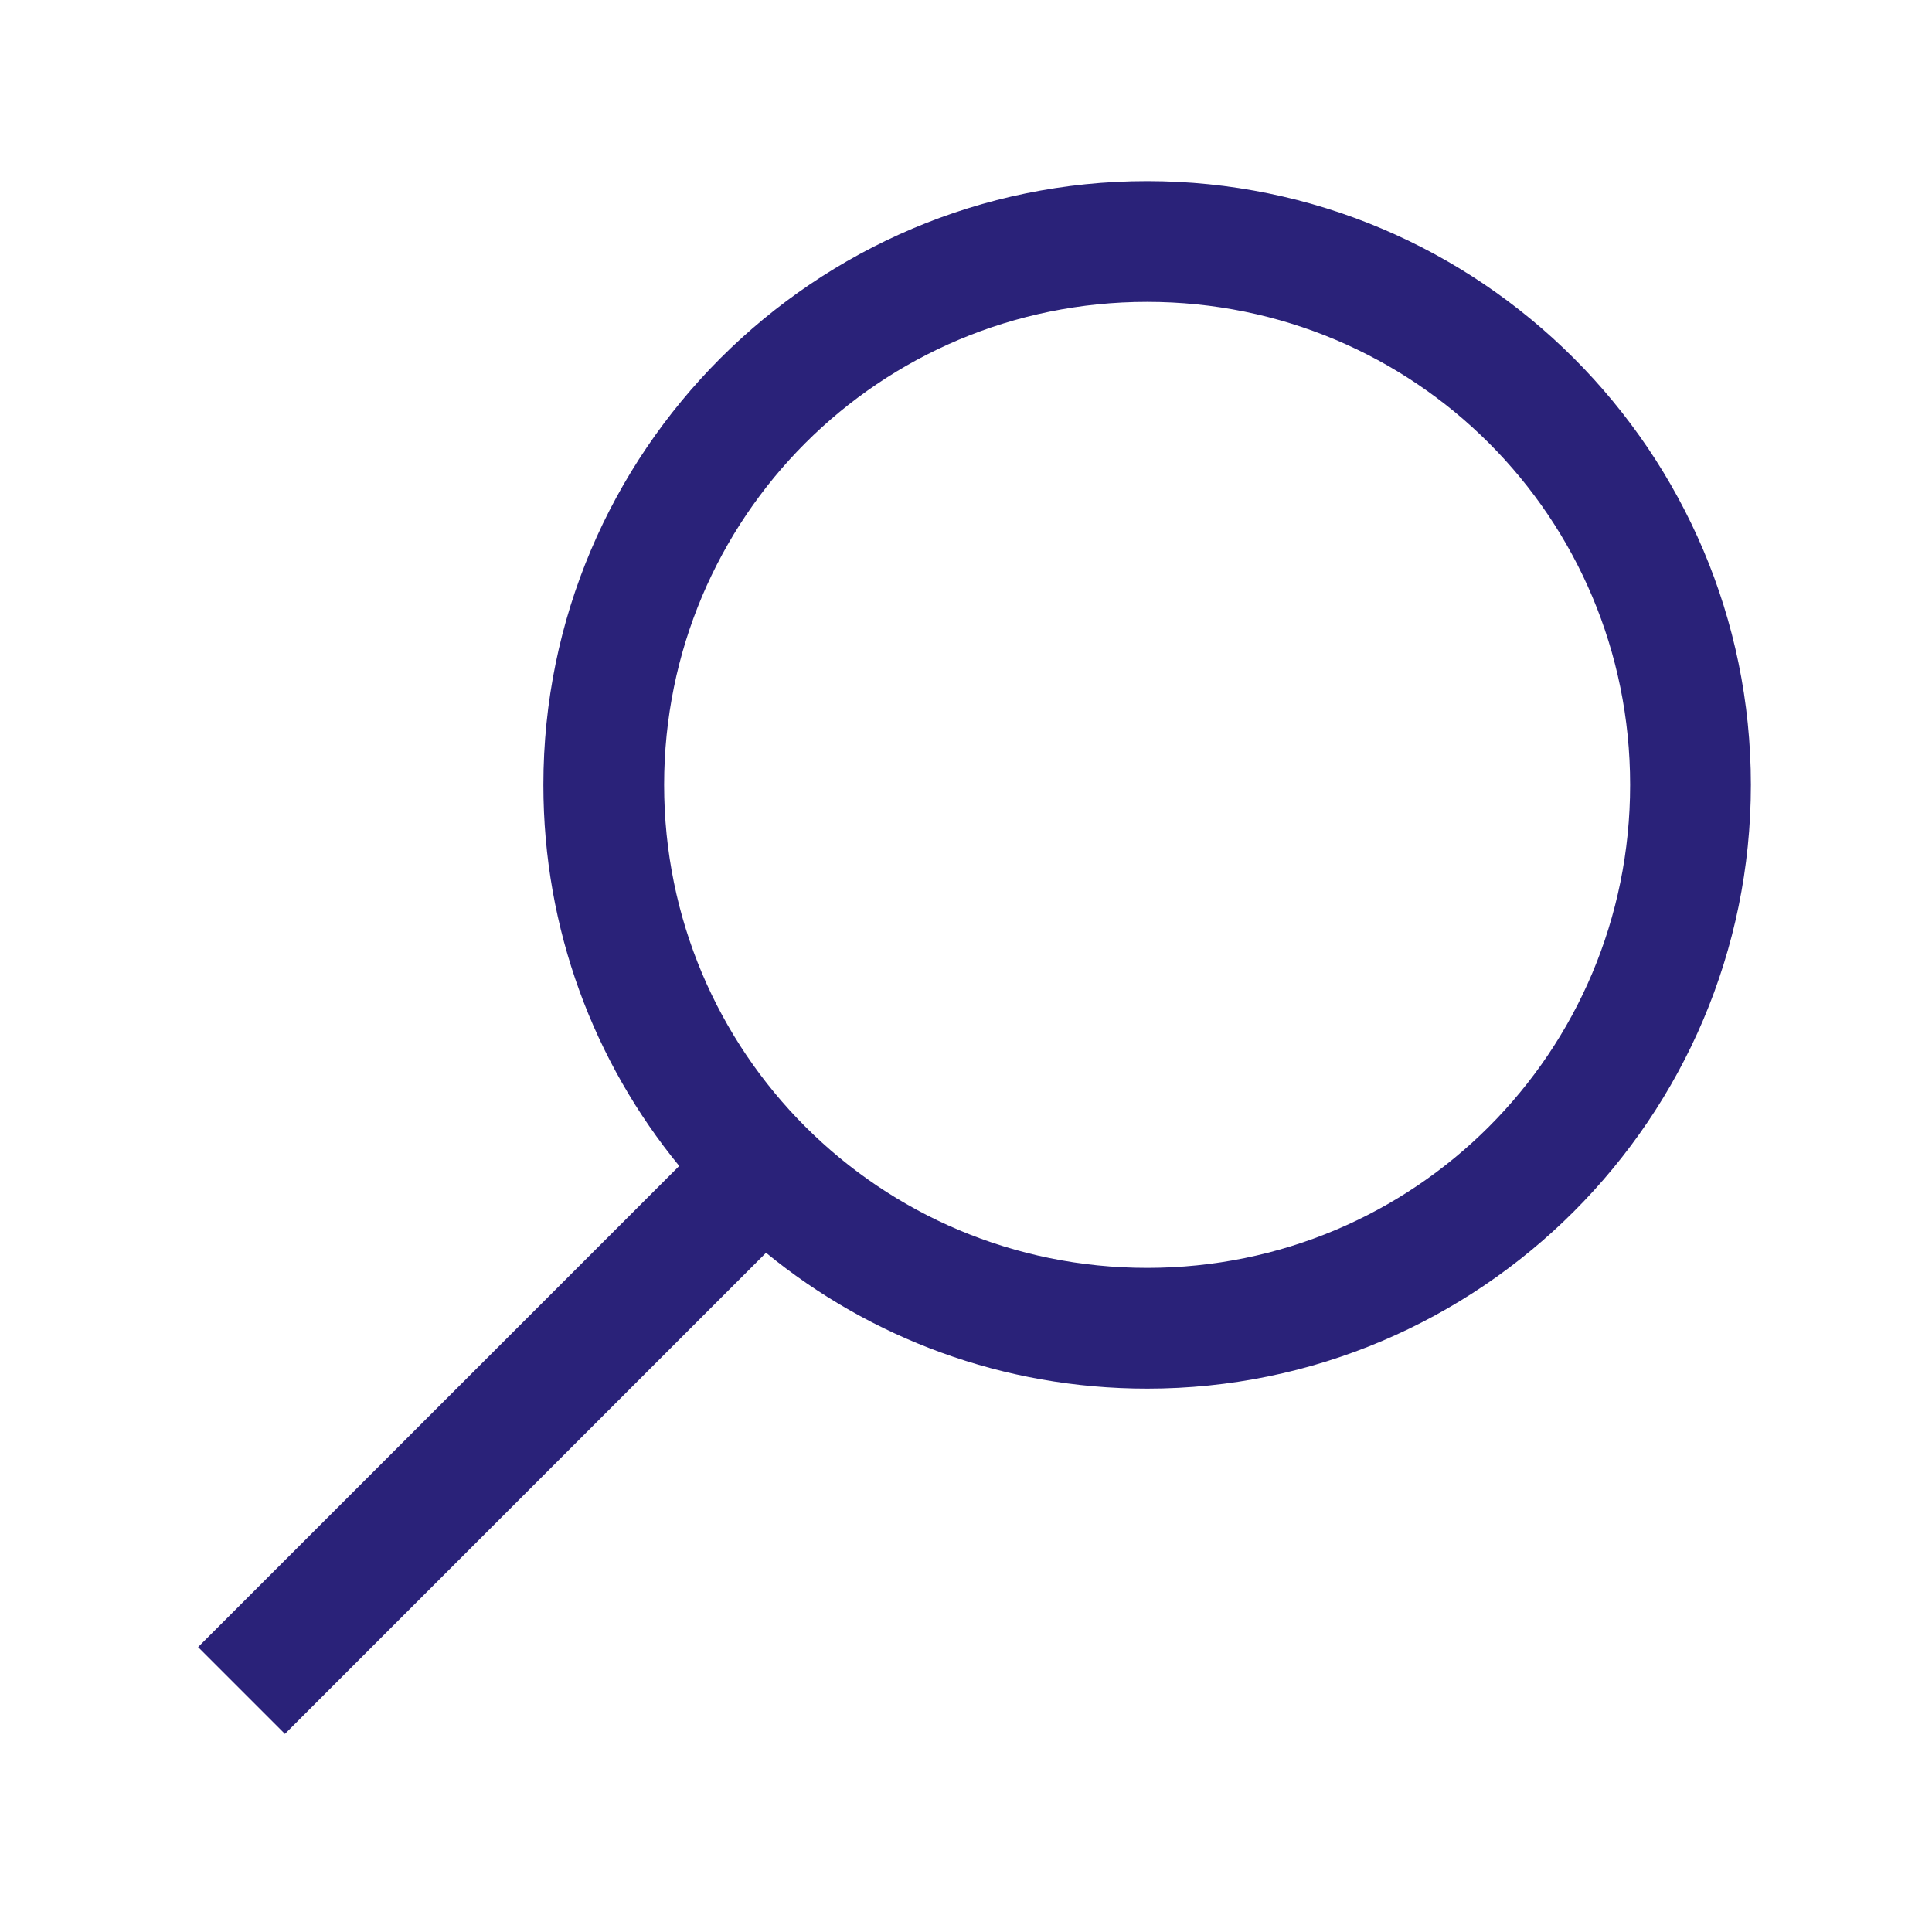
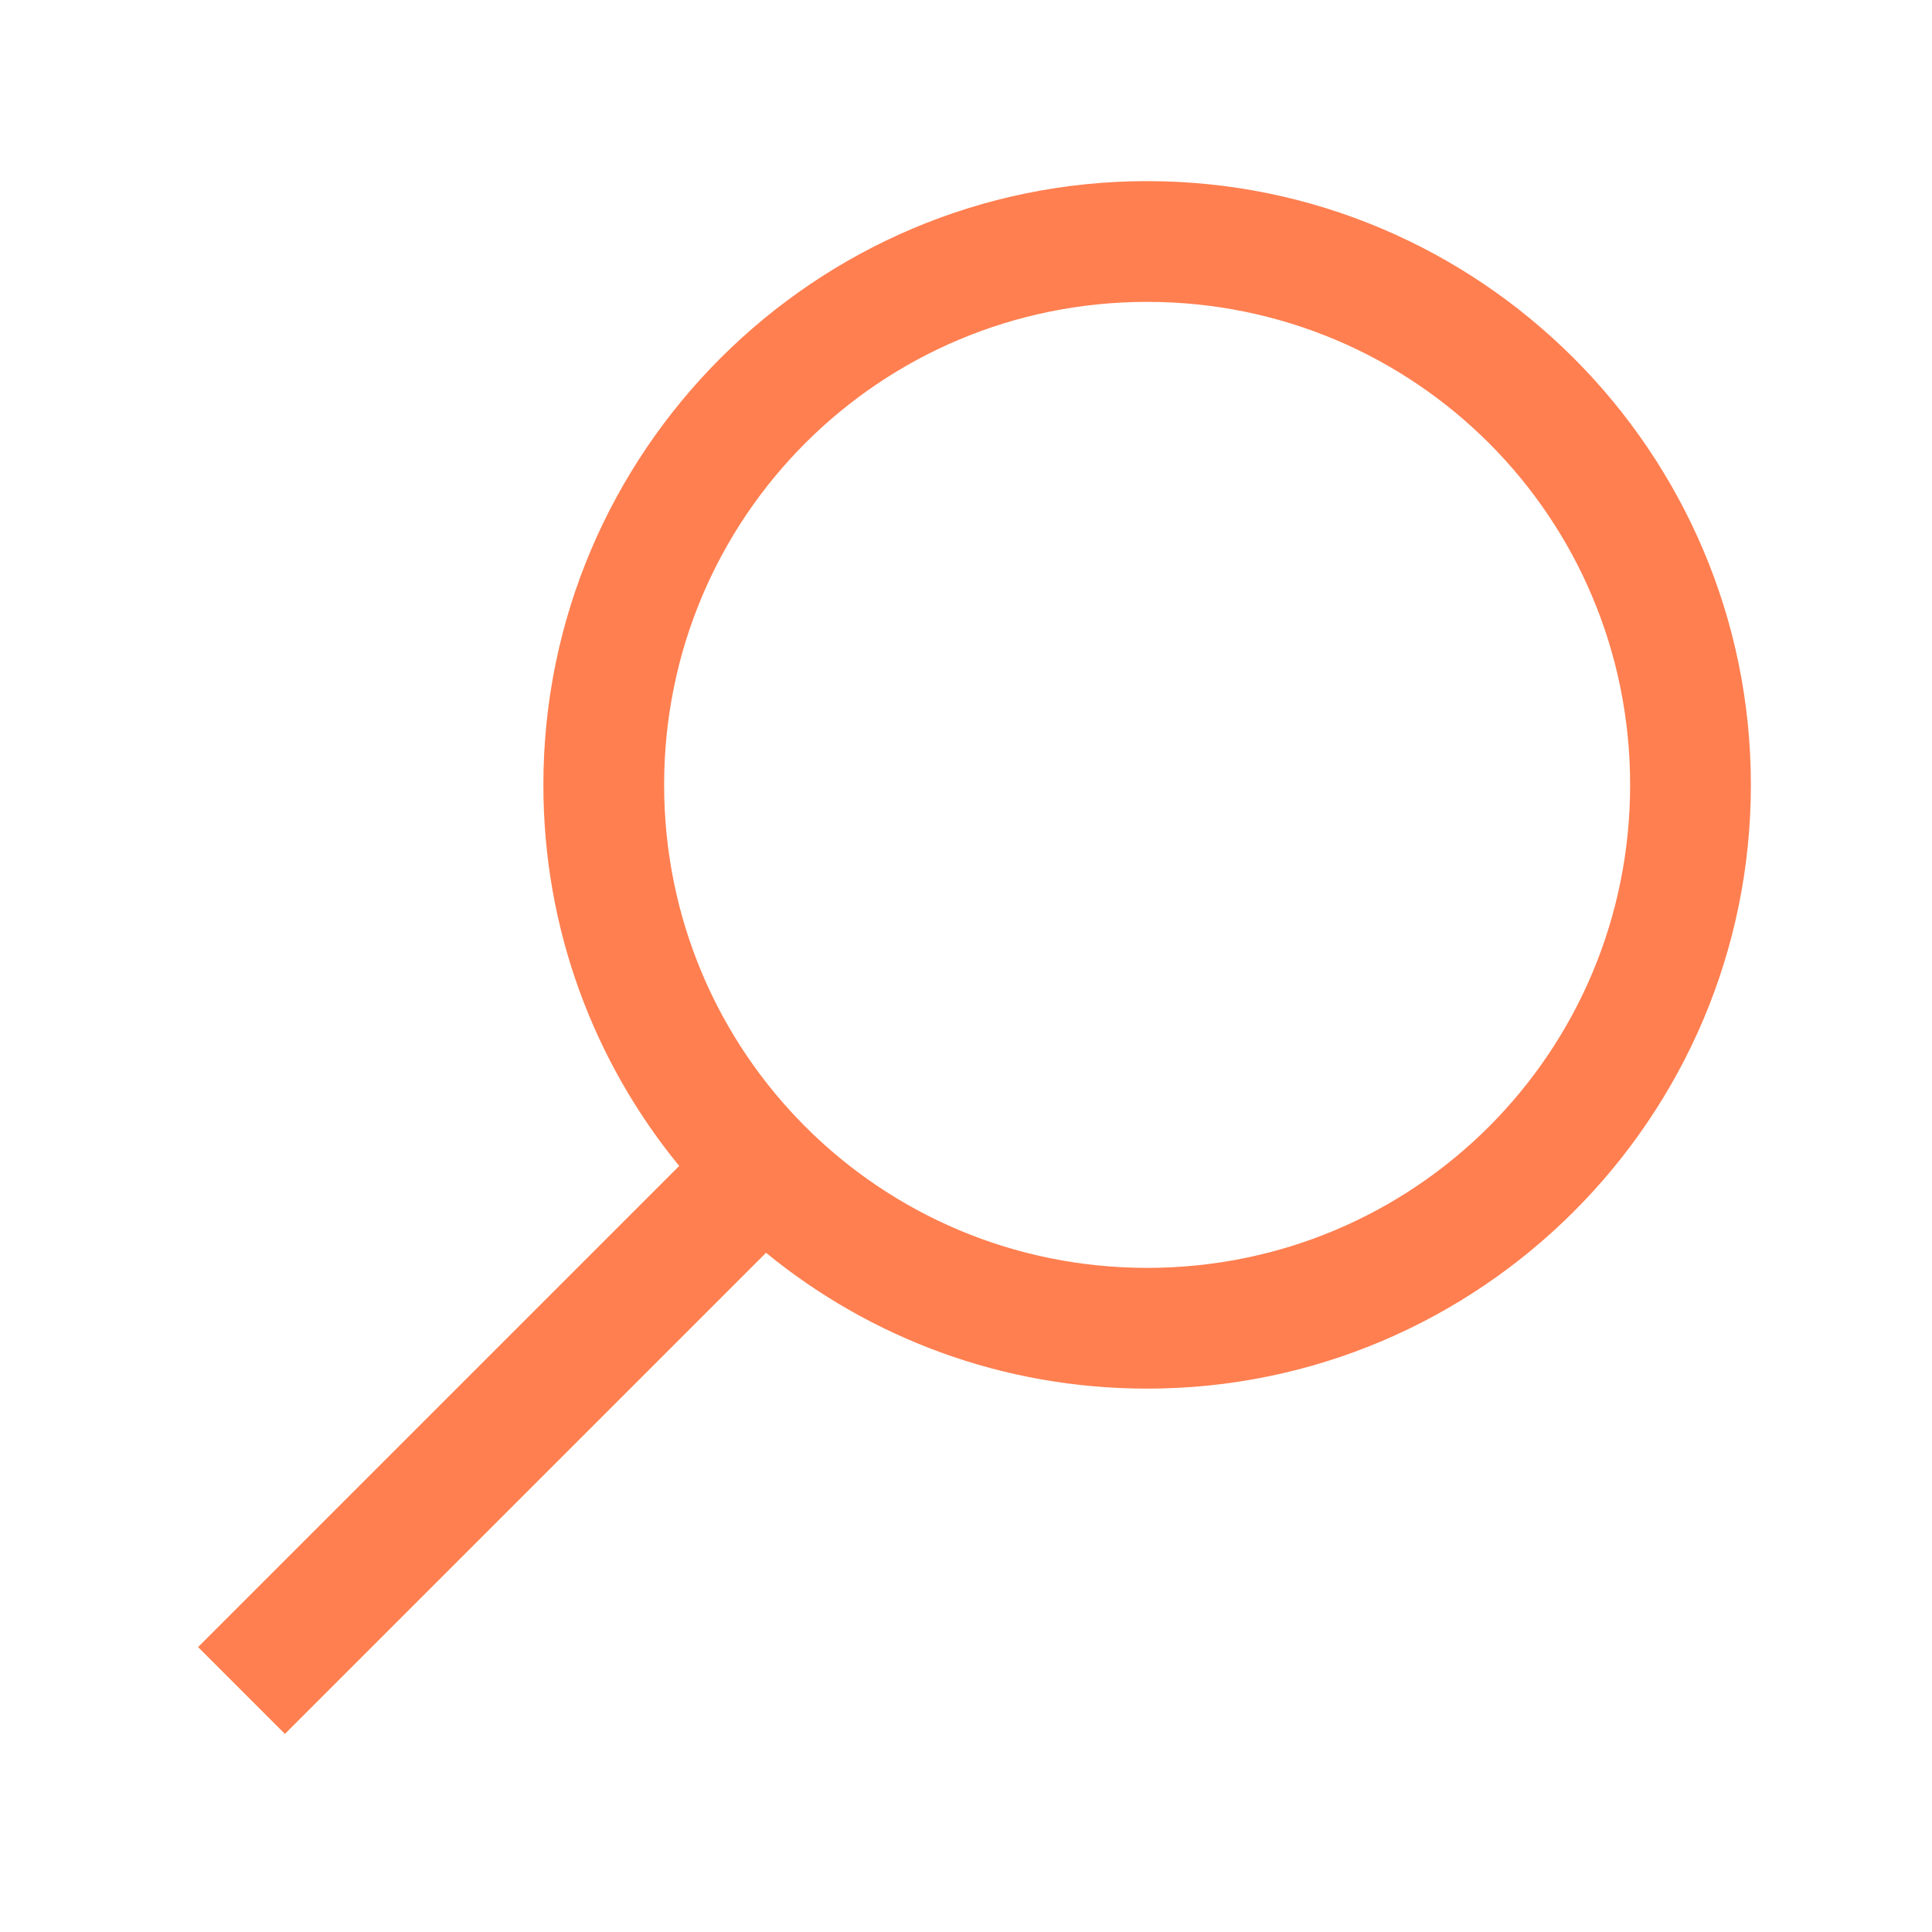
<svg xmlns="http://www.w3.org/2000/svg" viewBox="0 0 32 32">
-   <path d="M 19 3 C 13.488 3 9 7.488 9 13 C 9 15.395 9.84 17.59 11.25 19.312 L 3.281 27.281 L 4.719 28.719 L 12.688 20.75 C 14.41 22.16 16.605 23 19 23 C 24.512 23 29 18.512 29 13 C 29 7.488 24.512 3 19 3 Z M 19 5 C 23.43 5 27 8.57 27 13 C 27 17.43 23.43 21 19 21 C 14.57 21 11 17.43 11 13 C 11 8.57 14.57 5 19 5 Z" fill="#2a2279" />
+   <path d="M 19 3 C 13.488 3 9 7.488 9 13 C 9 15.395 9.84 17.59 11.25 19.312 L 3.281 27.281 L 4.719 28.719 L 12.688 20.75 C 14.41 22.16 16.605 23 19 23 C 24.512 23 29 18.512 29 13 C 29 7.488 24.512 3 19 3 Z M 19 5 C 23.43 5 27 8.57 27 13 C 27 17.43 23.43 21 19 21 C 14.57 21 11 17.43 11 13 C 11 8.57 14.57 5 19 5 Z" fill="coral" />
</svg>
